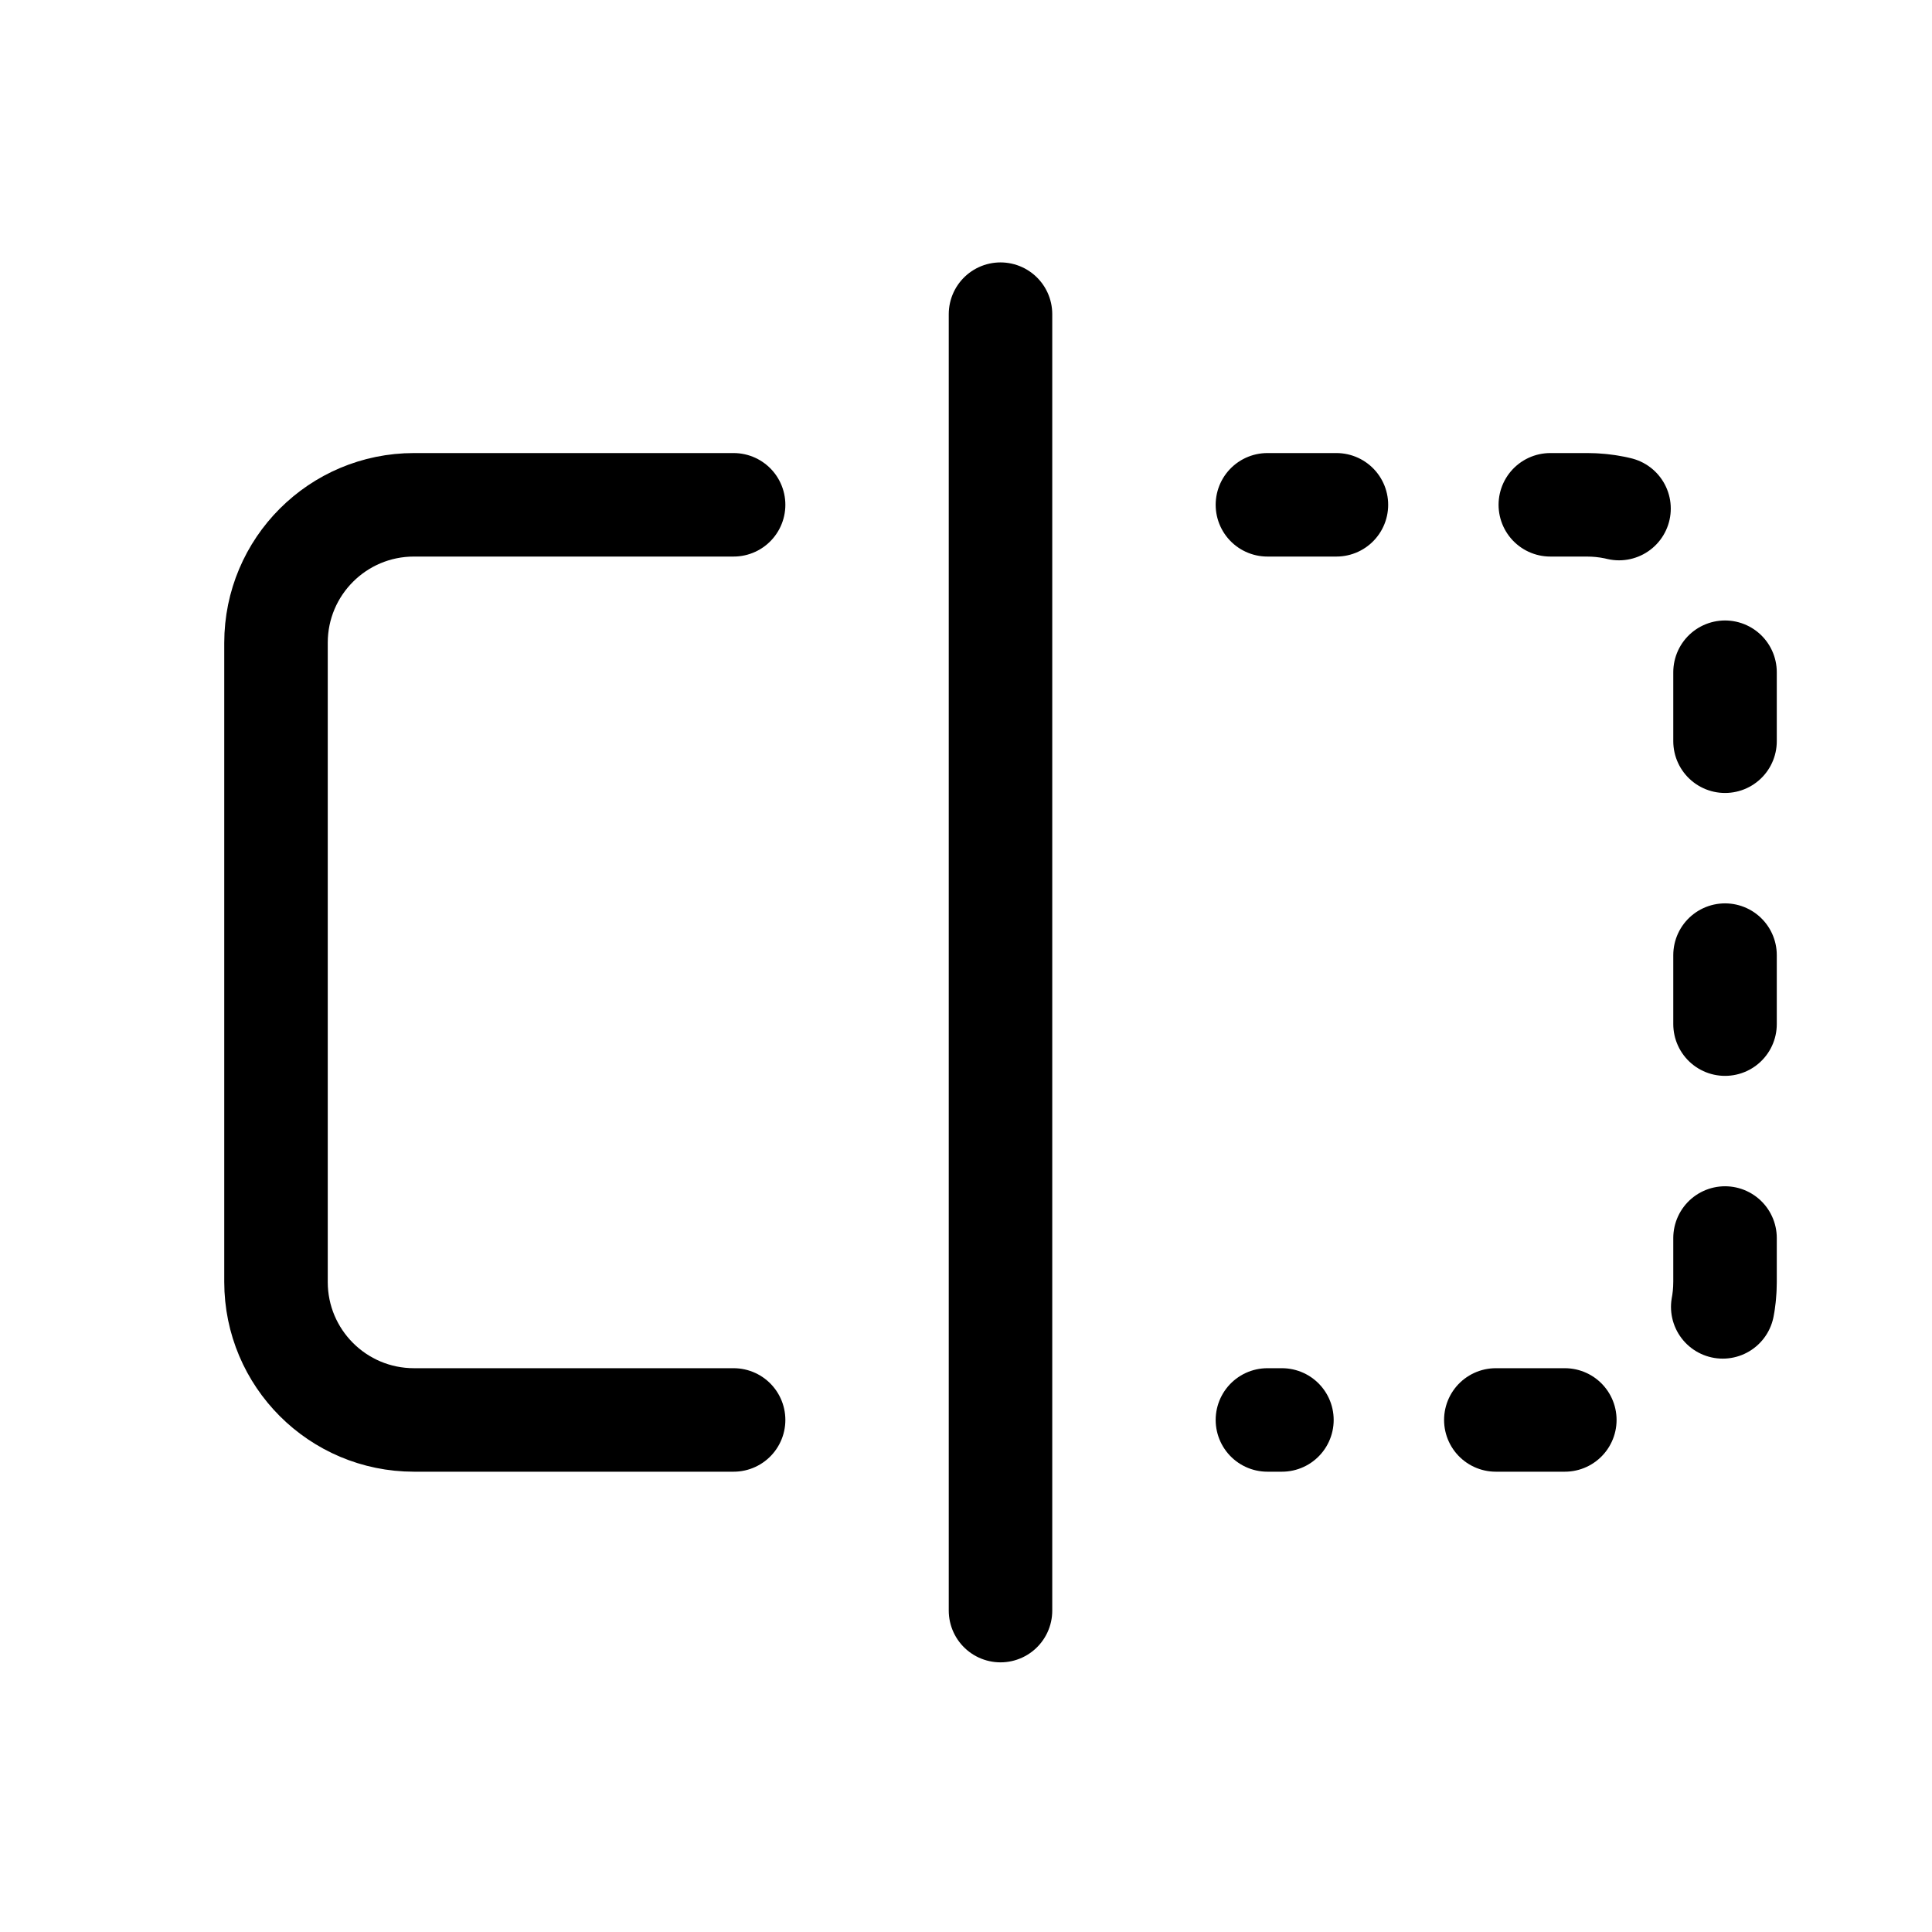
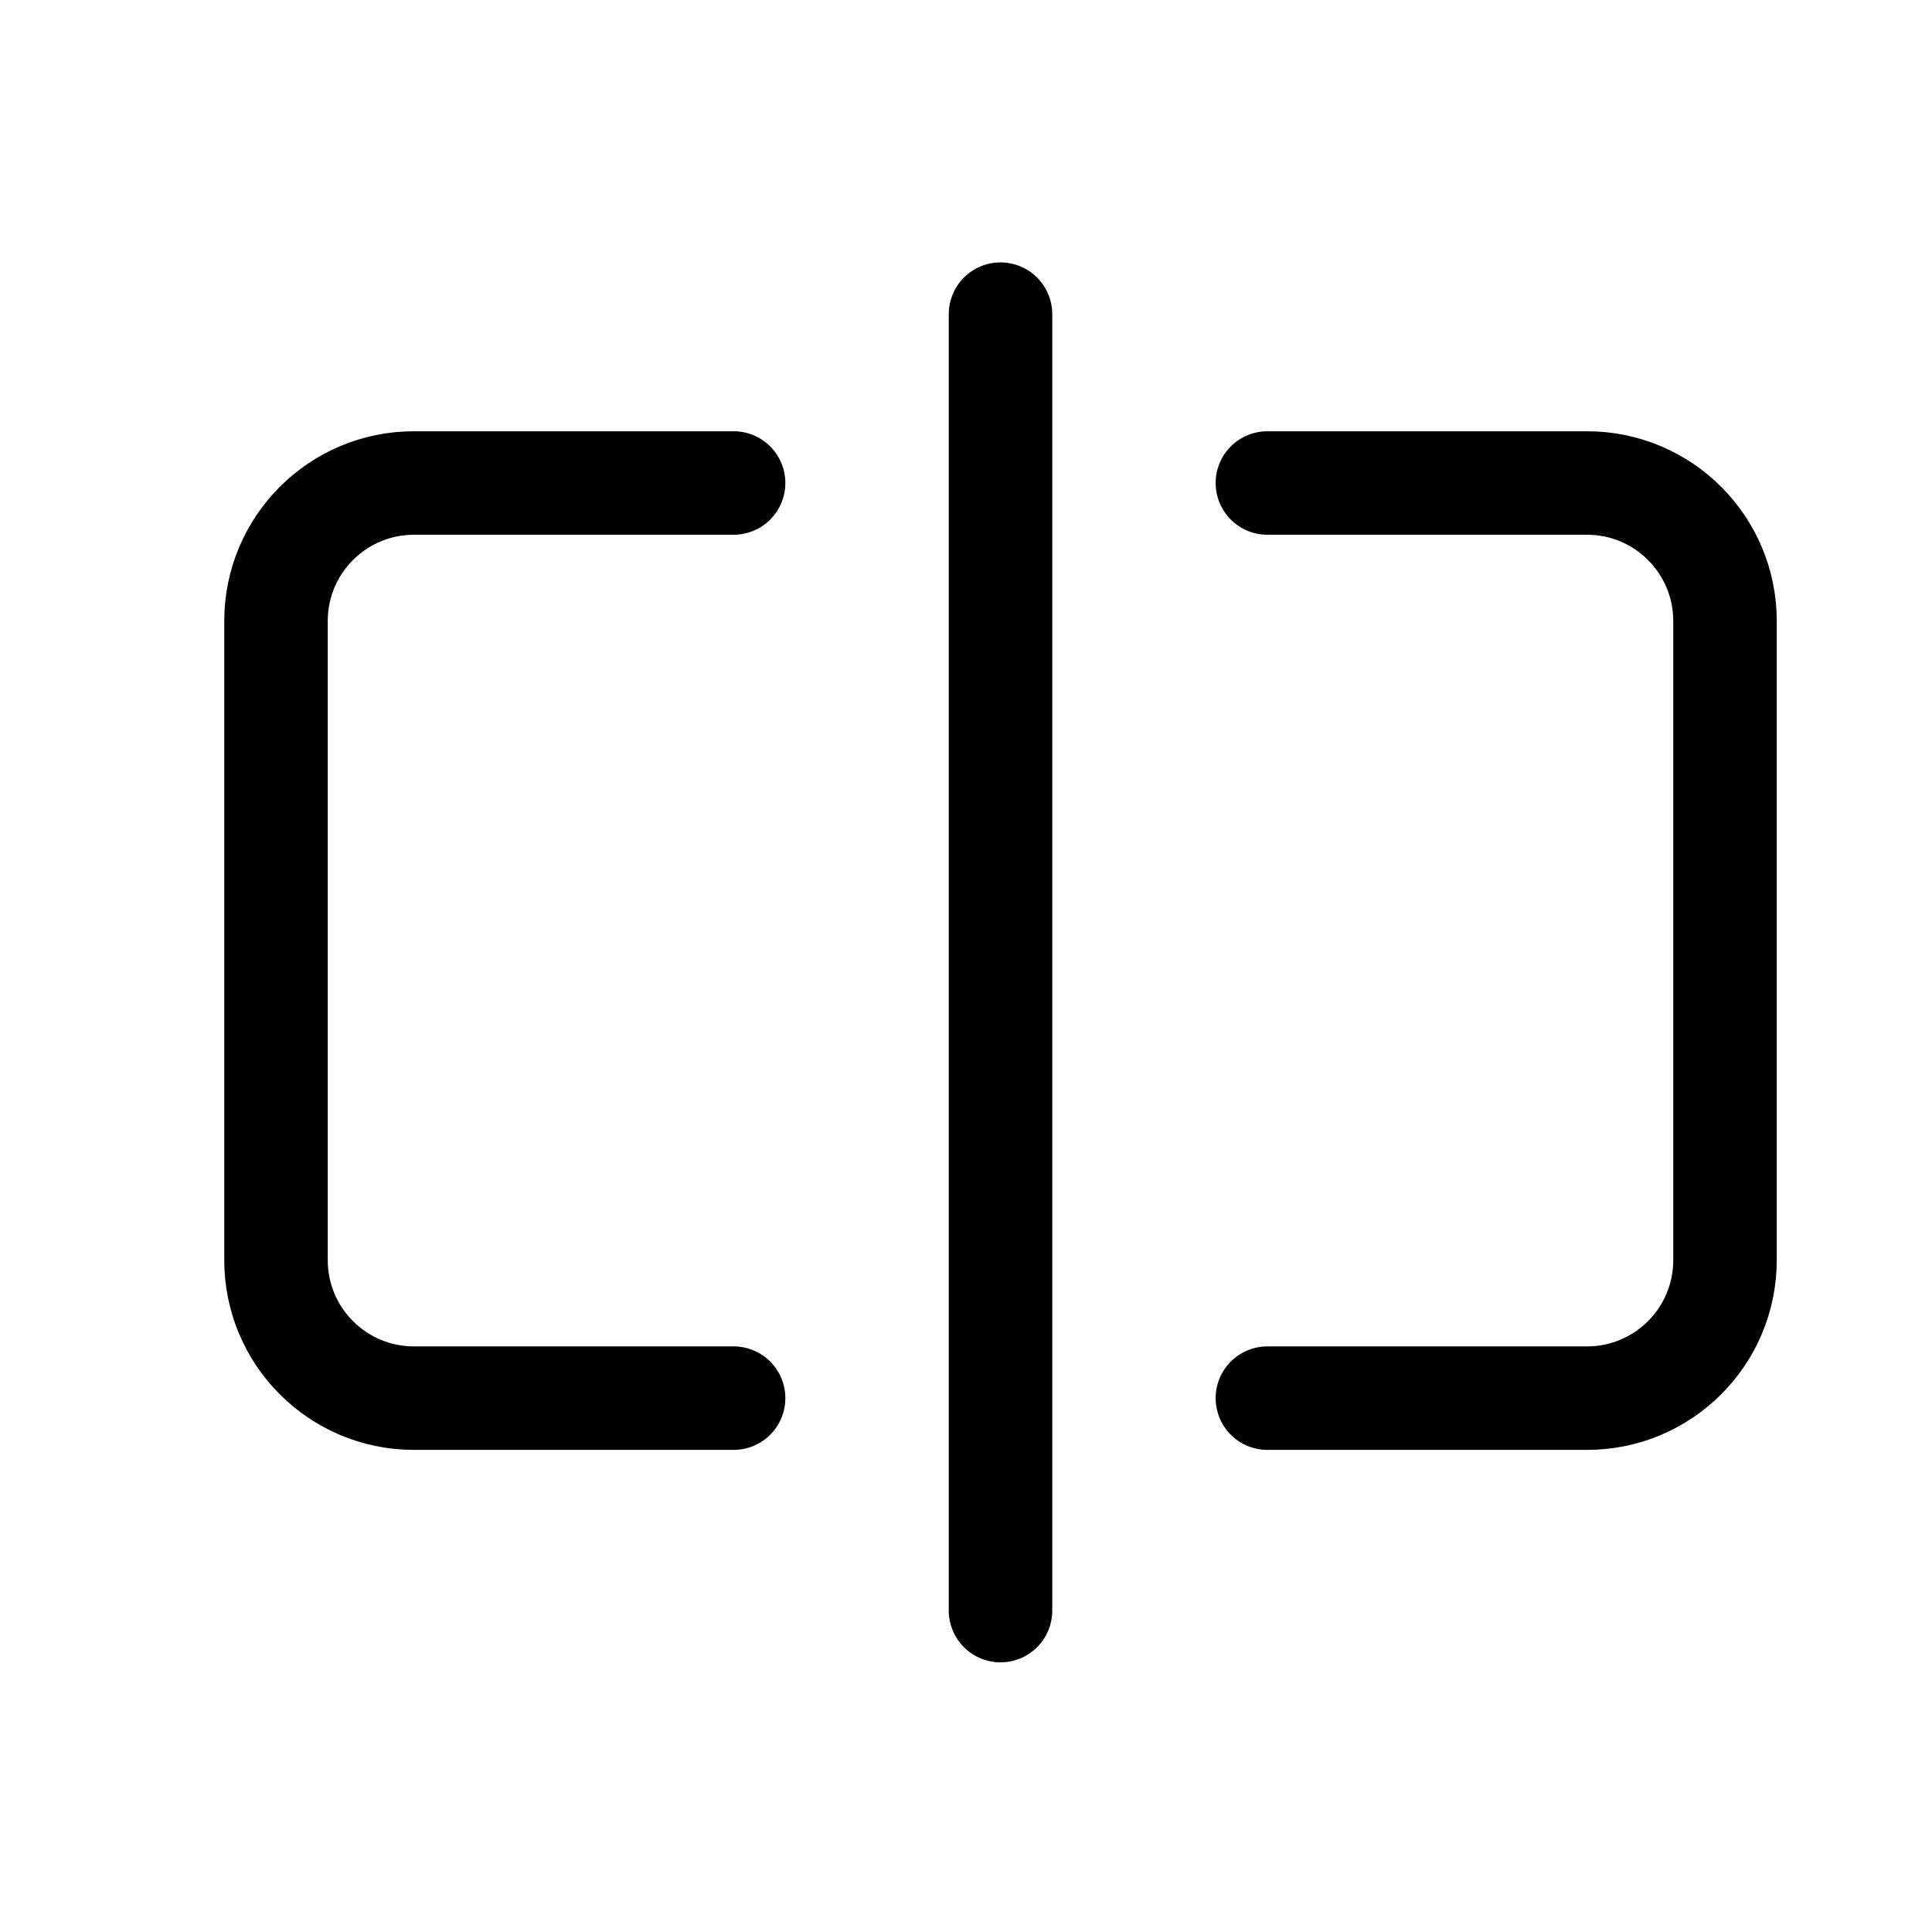
<svg xmlns="http://www.w3.org/2000/svg" width="28px" height="28px" viewBox="0 0 28 28" version="1.1">
  <g id="tool-flip-horizontal" stroke="none" stroke-width="1" fill="none" fill-rule="evenodd">
-     <rect id="Rectangle" x="0" y="0" width="28" height="28" />
-     <path d="M10.632,7.316 L6,7.316 C4.895,7.316 4,8.211 4,9.316 L4,18.579 C4,19.684 4.895,20.579 6,20.579 L10.632,20.579 L10.632,20.579" id="Path-2" stroke="currentColor" stroke-width="1.5" stroke-linecap="round" />
-     <path d="M25,7.316 L20.368,7.316 C19.264,7.316 18.368,8.211 18.368,9.316 L18.368,18.579 C18.368,19.684 19.264,20.579 20.368,20.579 L25,20.579 L25,20.579" id="Path-2" stroke="currentColor" stroke-width="1.5" stroke-linecap="round" stroke-dasharray="1,3.1" transform="translate(21.6842, 13.9474) scale(-1, 1) translate(-21.6842, -13.9474)" />
-     <line x1="14.5" y1="4.553" x2="14.5" y2="23.342" id="Line-3" stroke="currentColor" stroke-width="1.5" stroke-linecap="round" />
+     <path d="M10.632 7H6C4.895 7 4 7.895 4 9V18.263C4 19.368 4.895 20.263 6 20.263H10.632" stroke="currentColor" stroke-width="1.5" stroke-linecap="round" />
+     <path d="M18.368 7H23C24.105 7 25 7.895 25 9V18.263C25 19.368 24.105 20.263 23 20.263H18.368" stroke="currentColor" stroke-width="1.5" stroke-linecap="round" />
+     <path d="M14.5 4.553V23.342" stroke="currentColor" stroke-width="1.5" stroke-linecap="round" />
  </g>
</svg>
